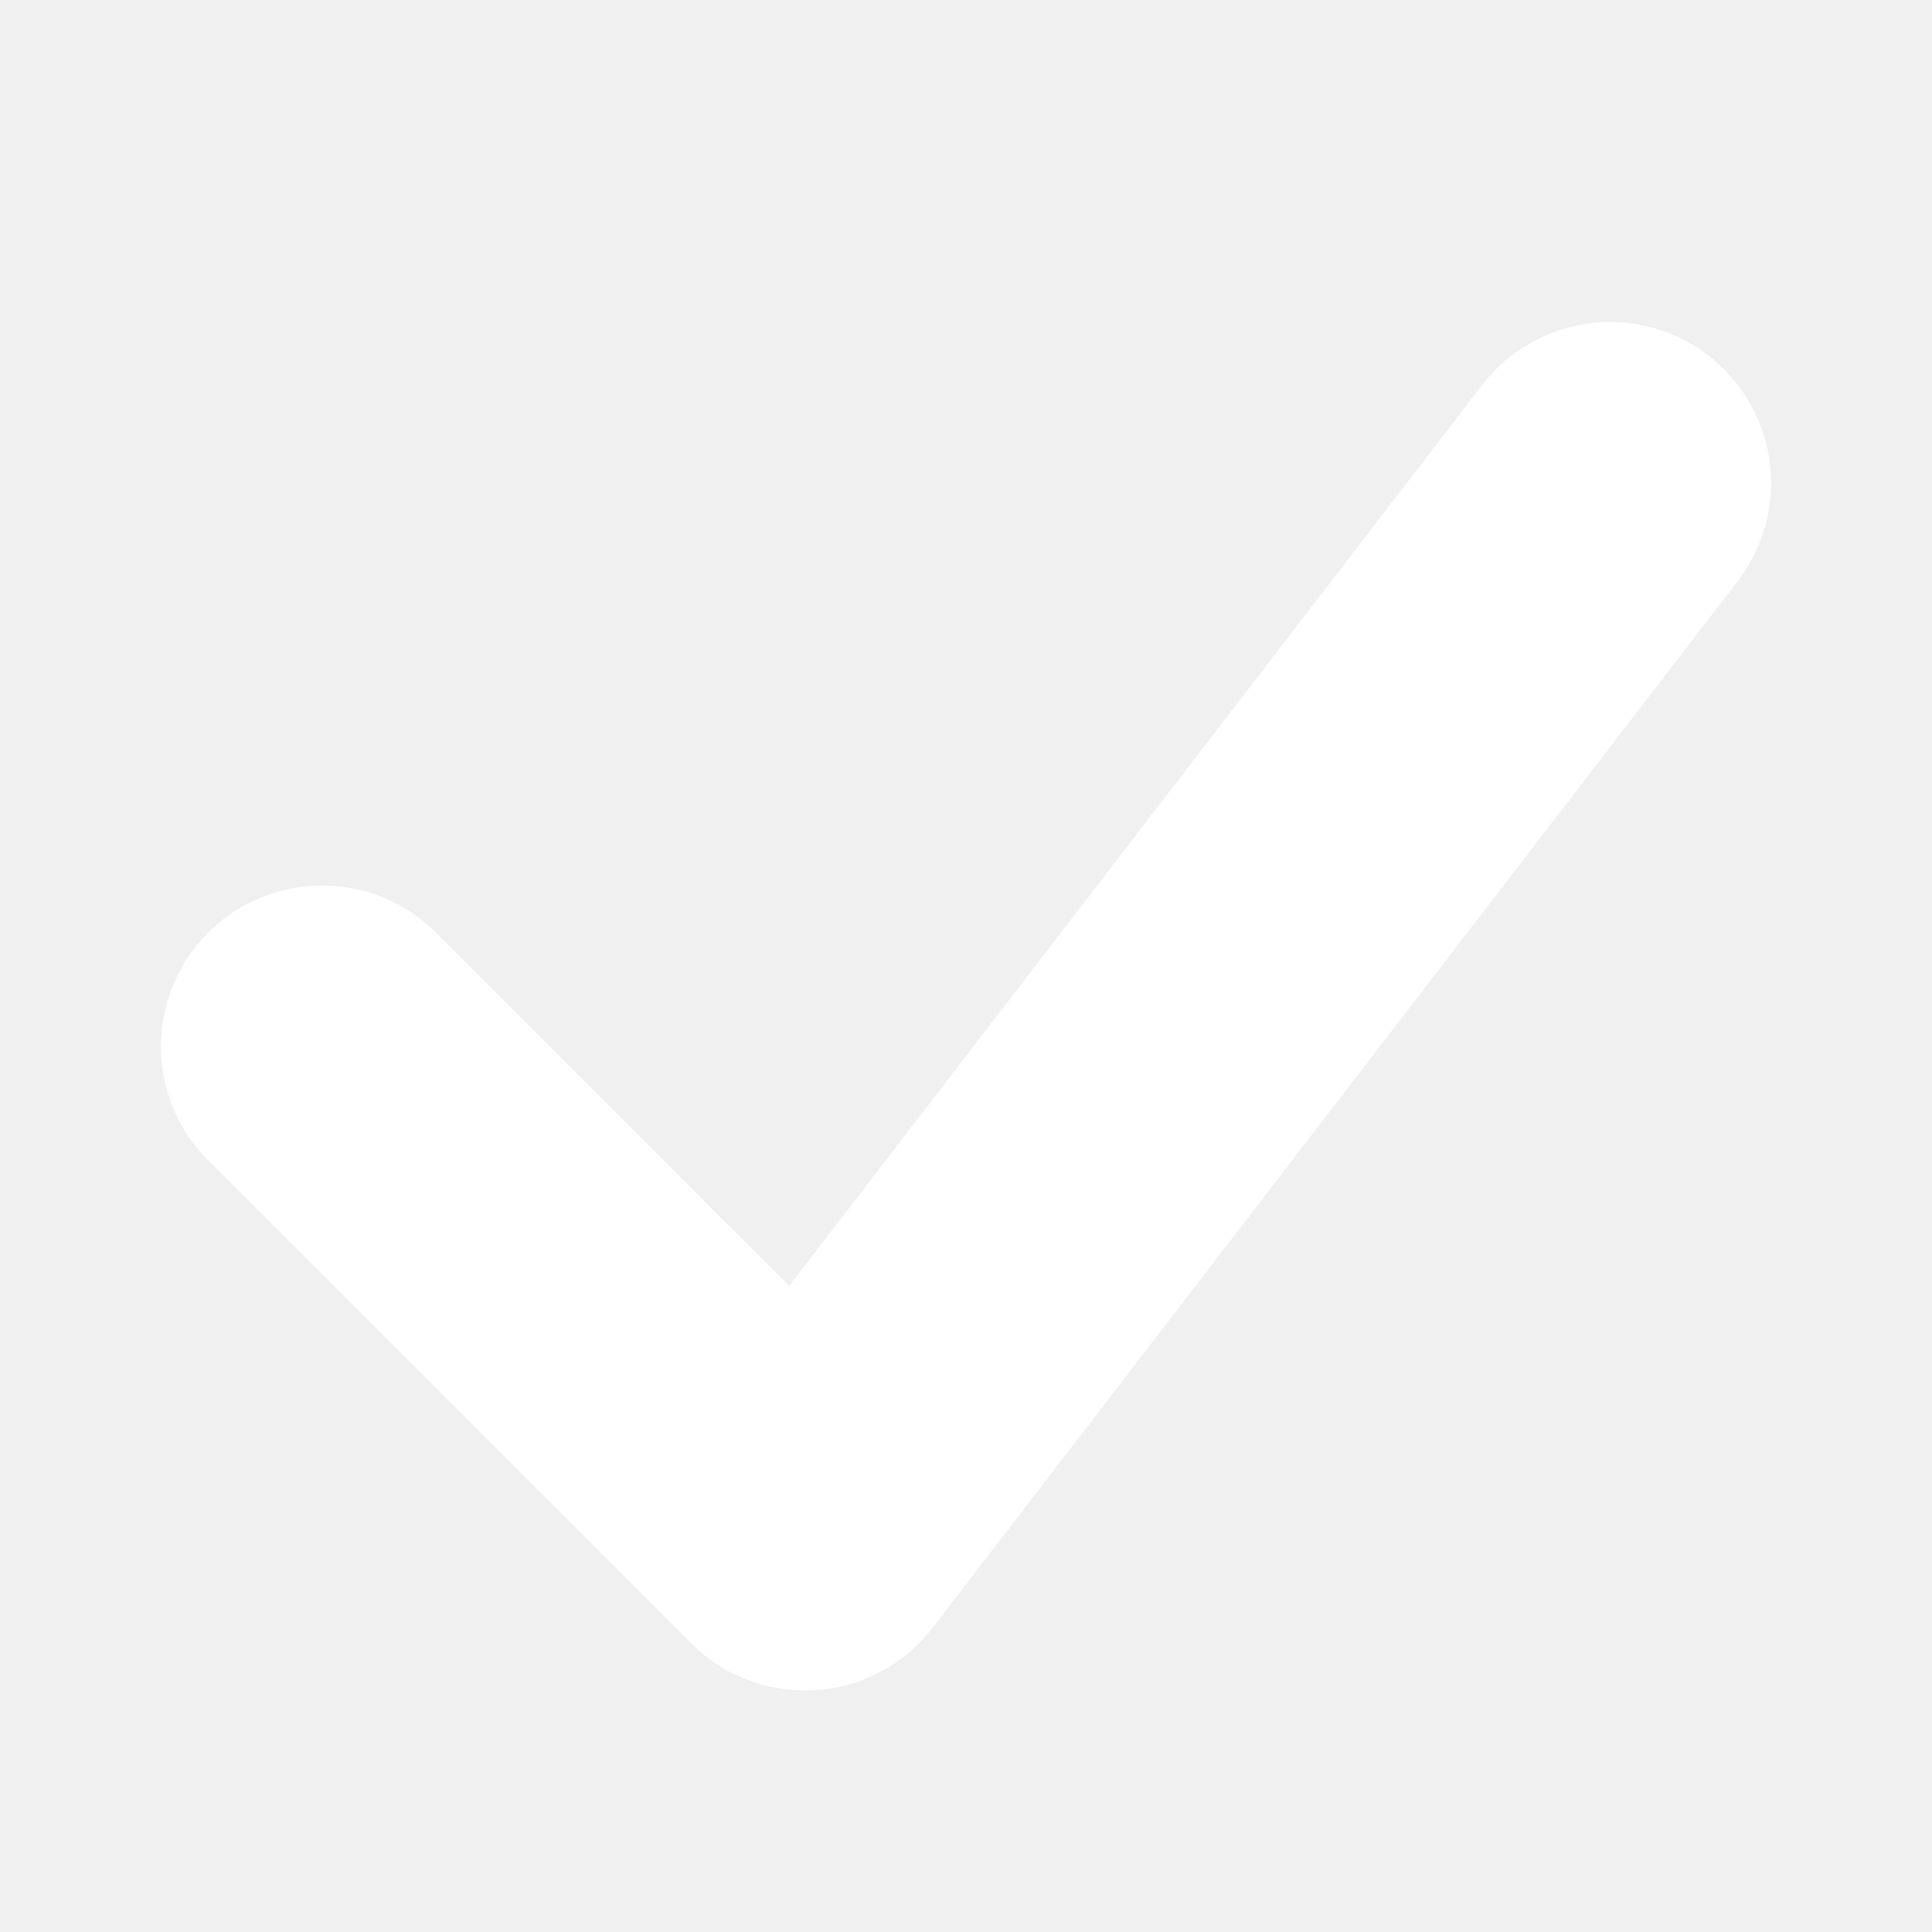
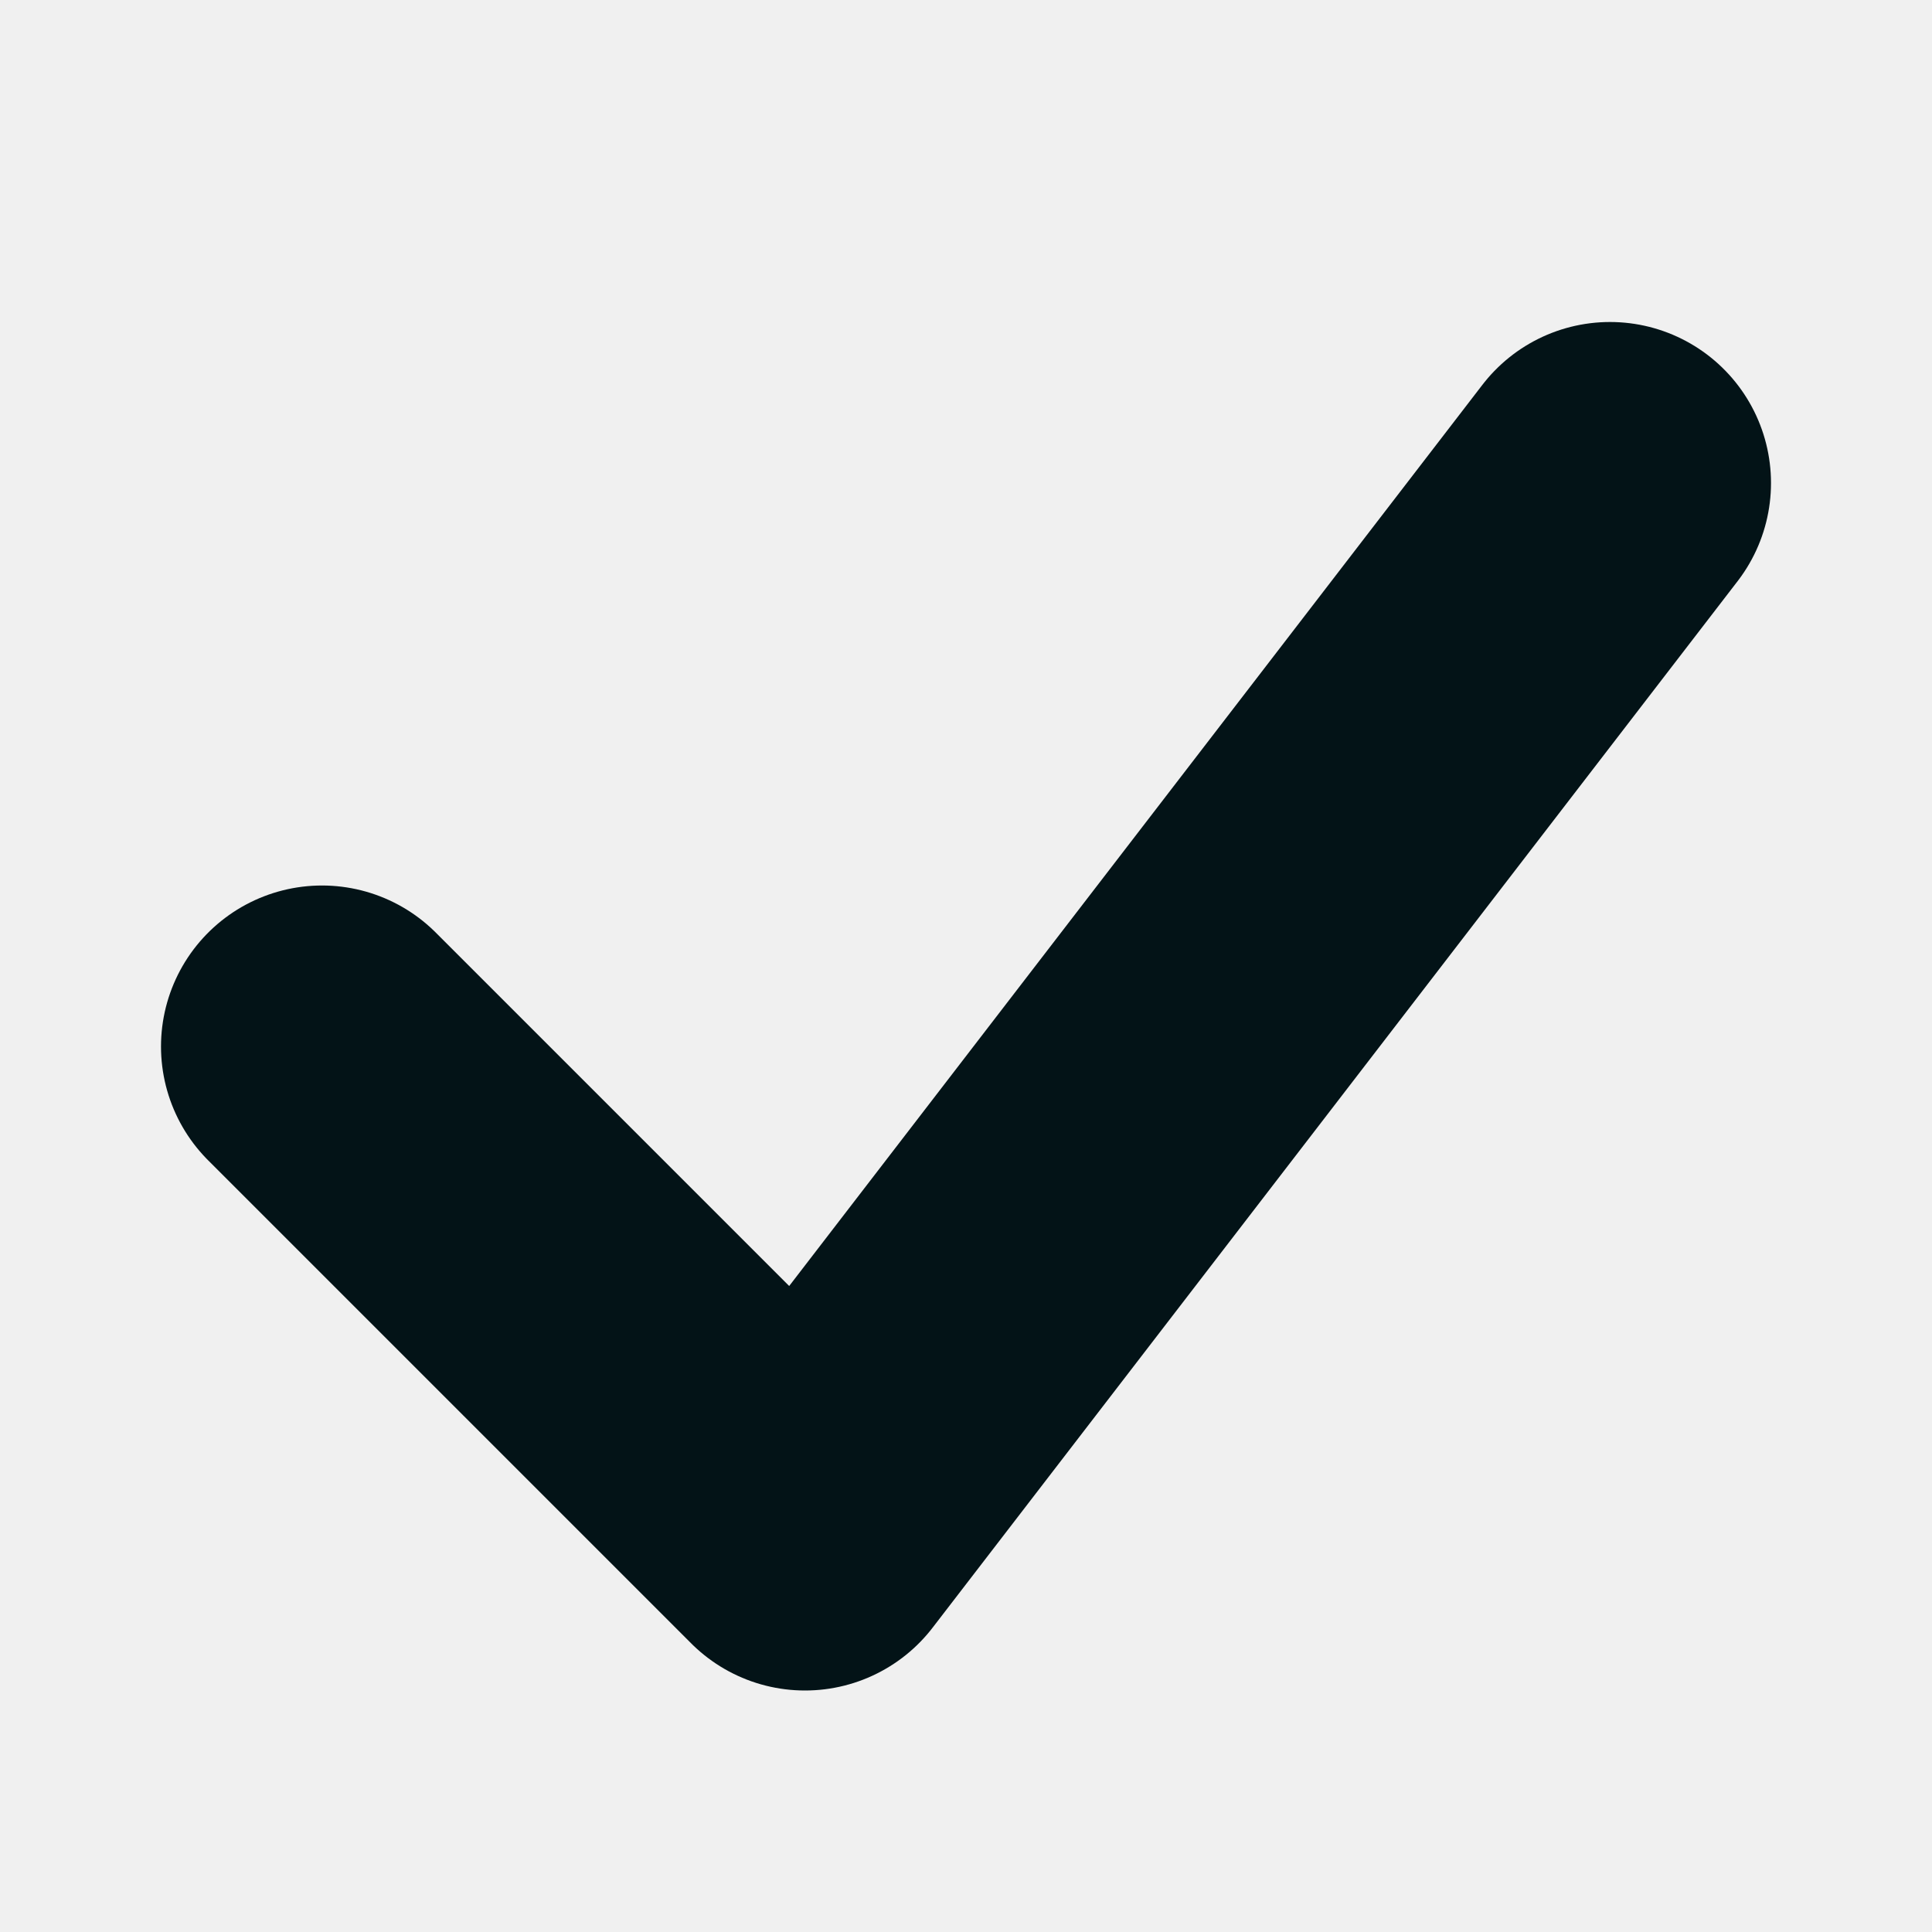
<svg xmlns="http://www.w3.org/2000/svg" width="12" height="12" viewBox="0 0 12 12">
-   <polyline points="2,6.5 5,9.5 10,3" fill="none" stroke="#FFFFFF" stroke-width="2" stroke-linecap="round" stroke-linejoin="round" />
+   <polyline points="2,6.5 5,9.5 10,3" fill="none" stroke="#031317" stroke-width="2" stroke-linecap="round" stroke-linejoin="round" />
</svg>
